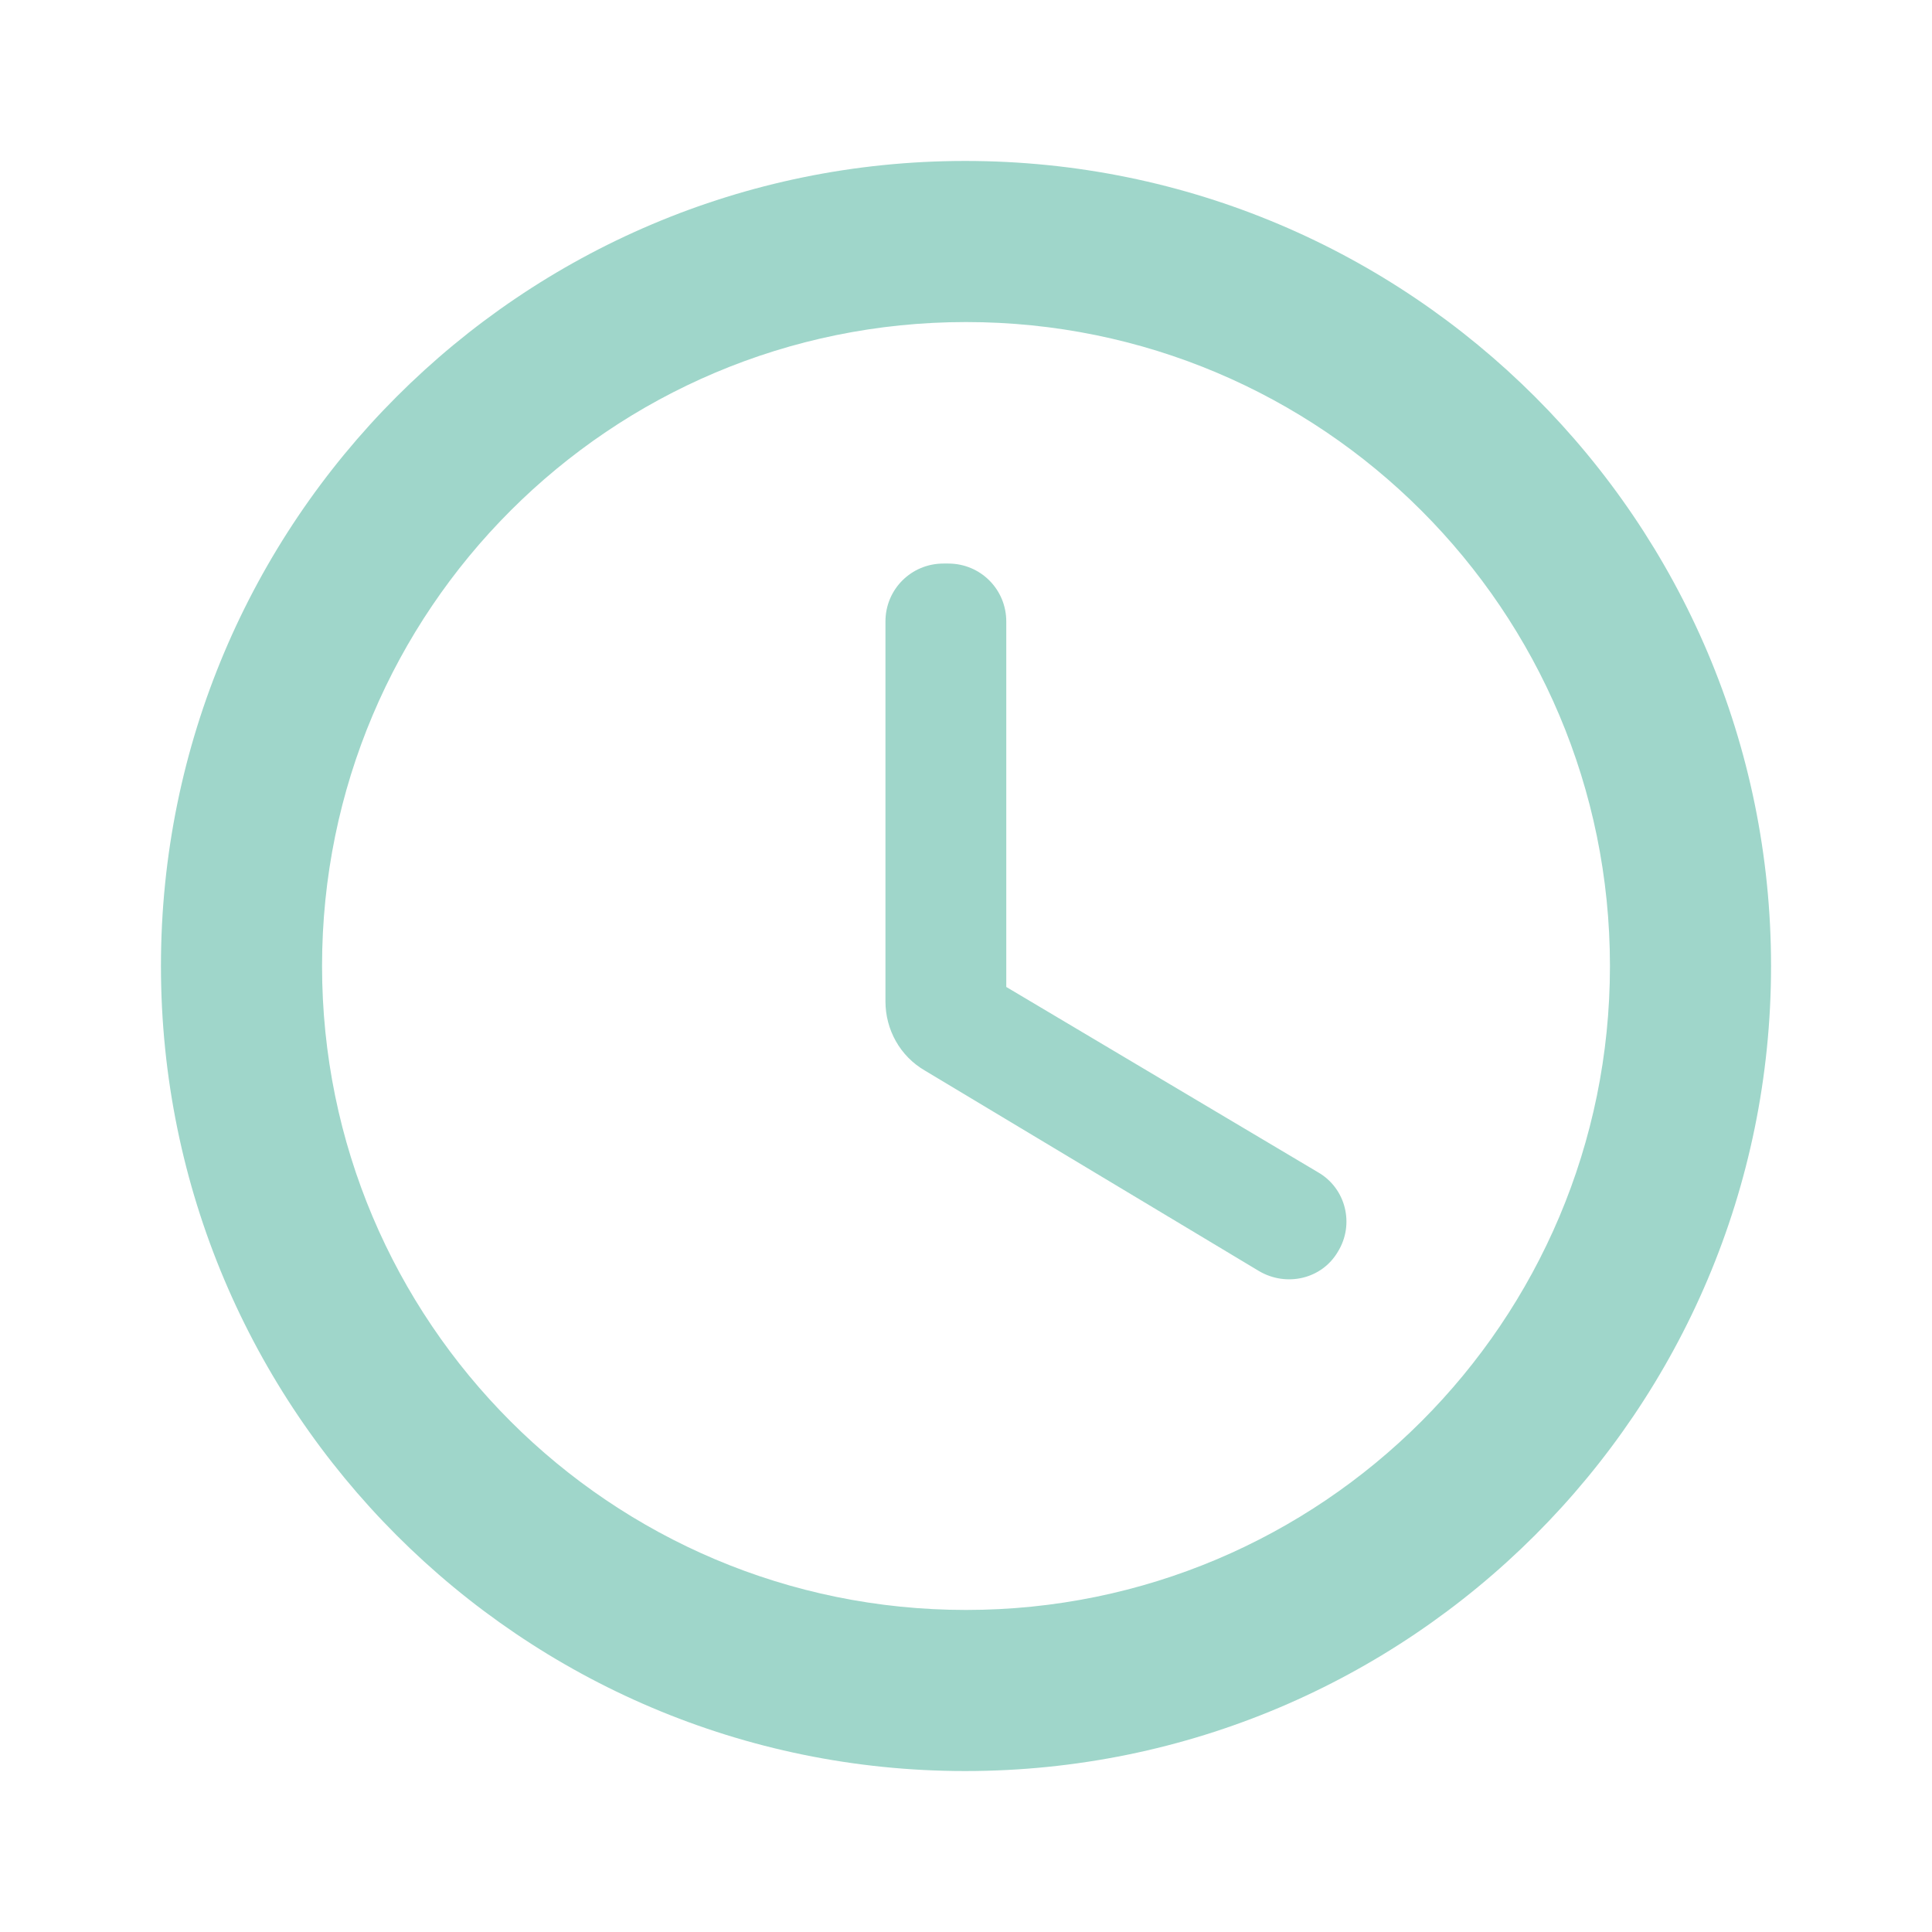
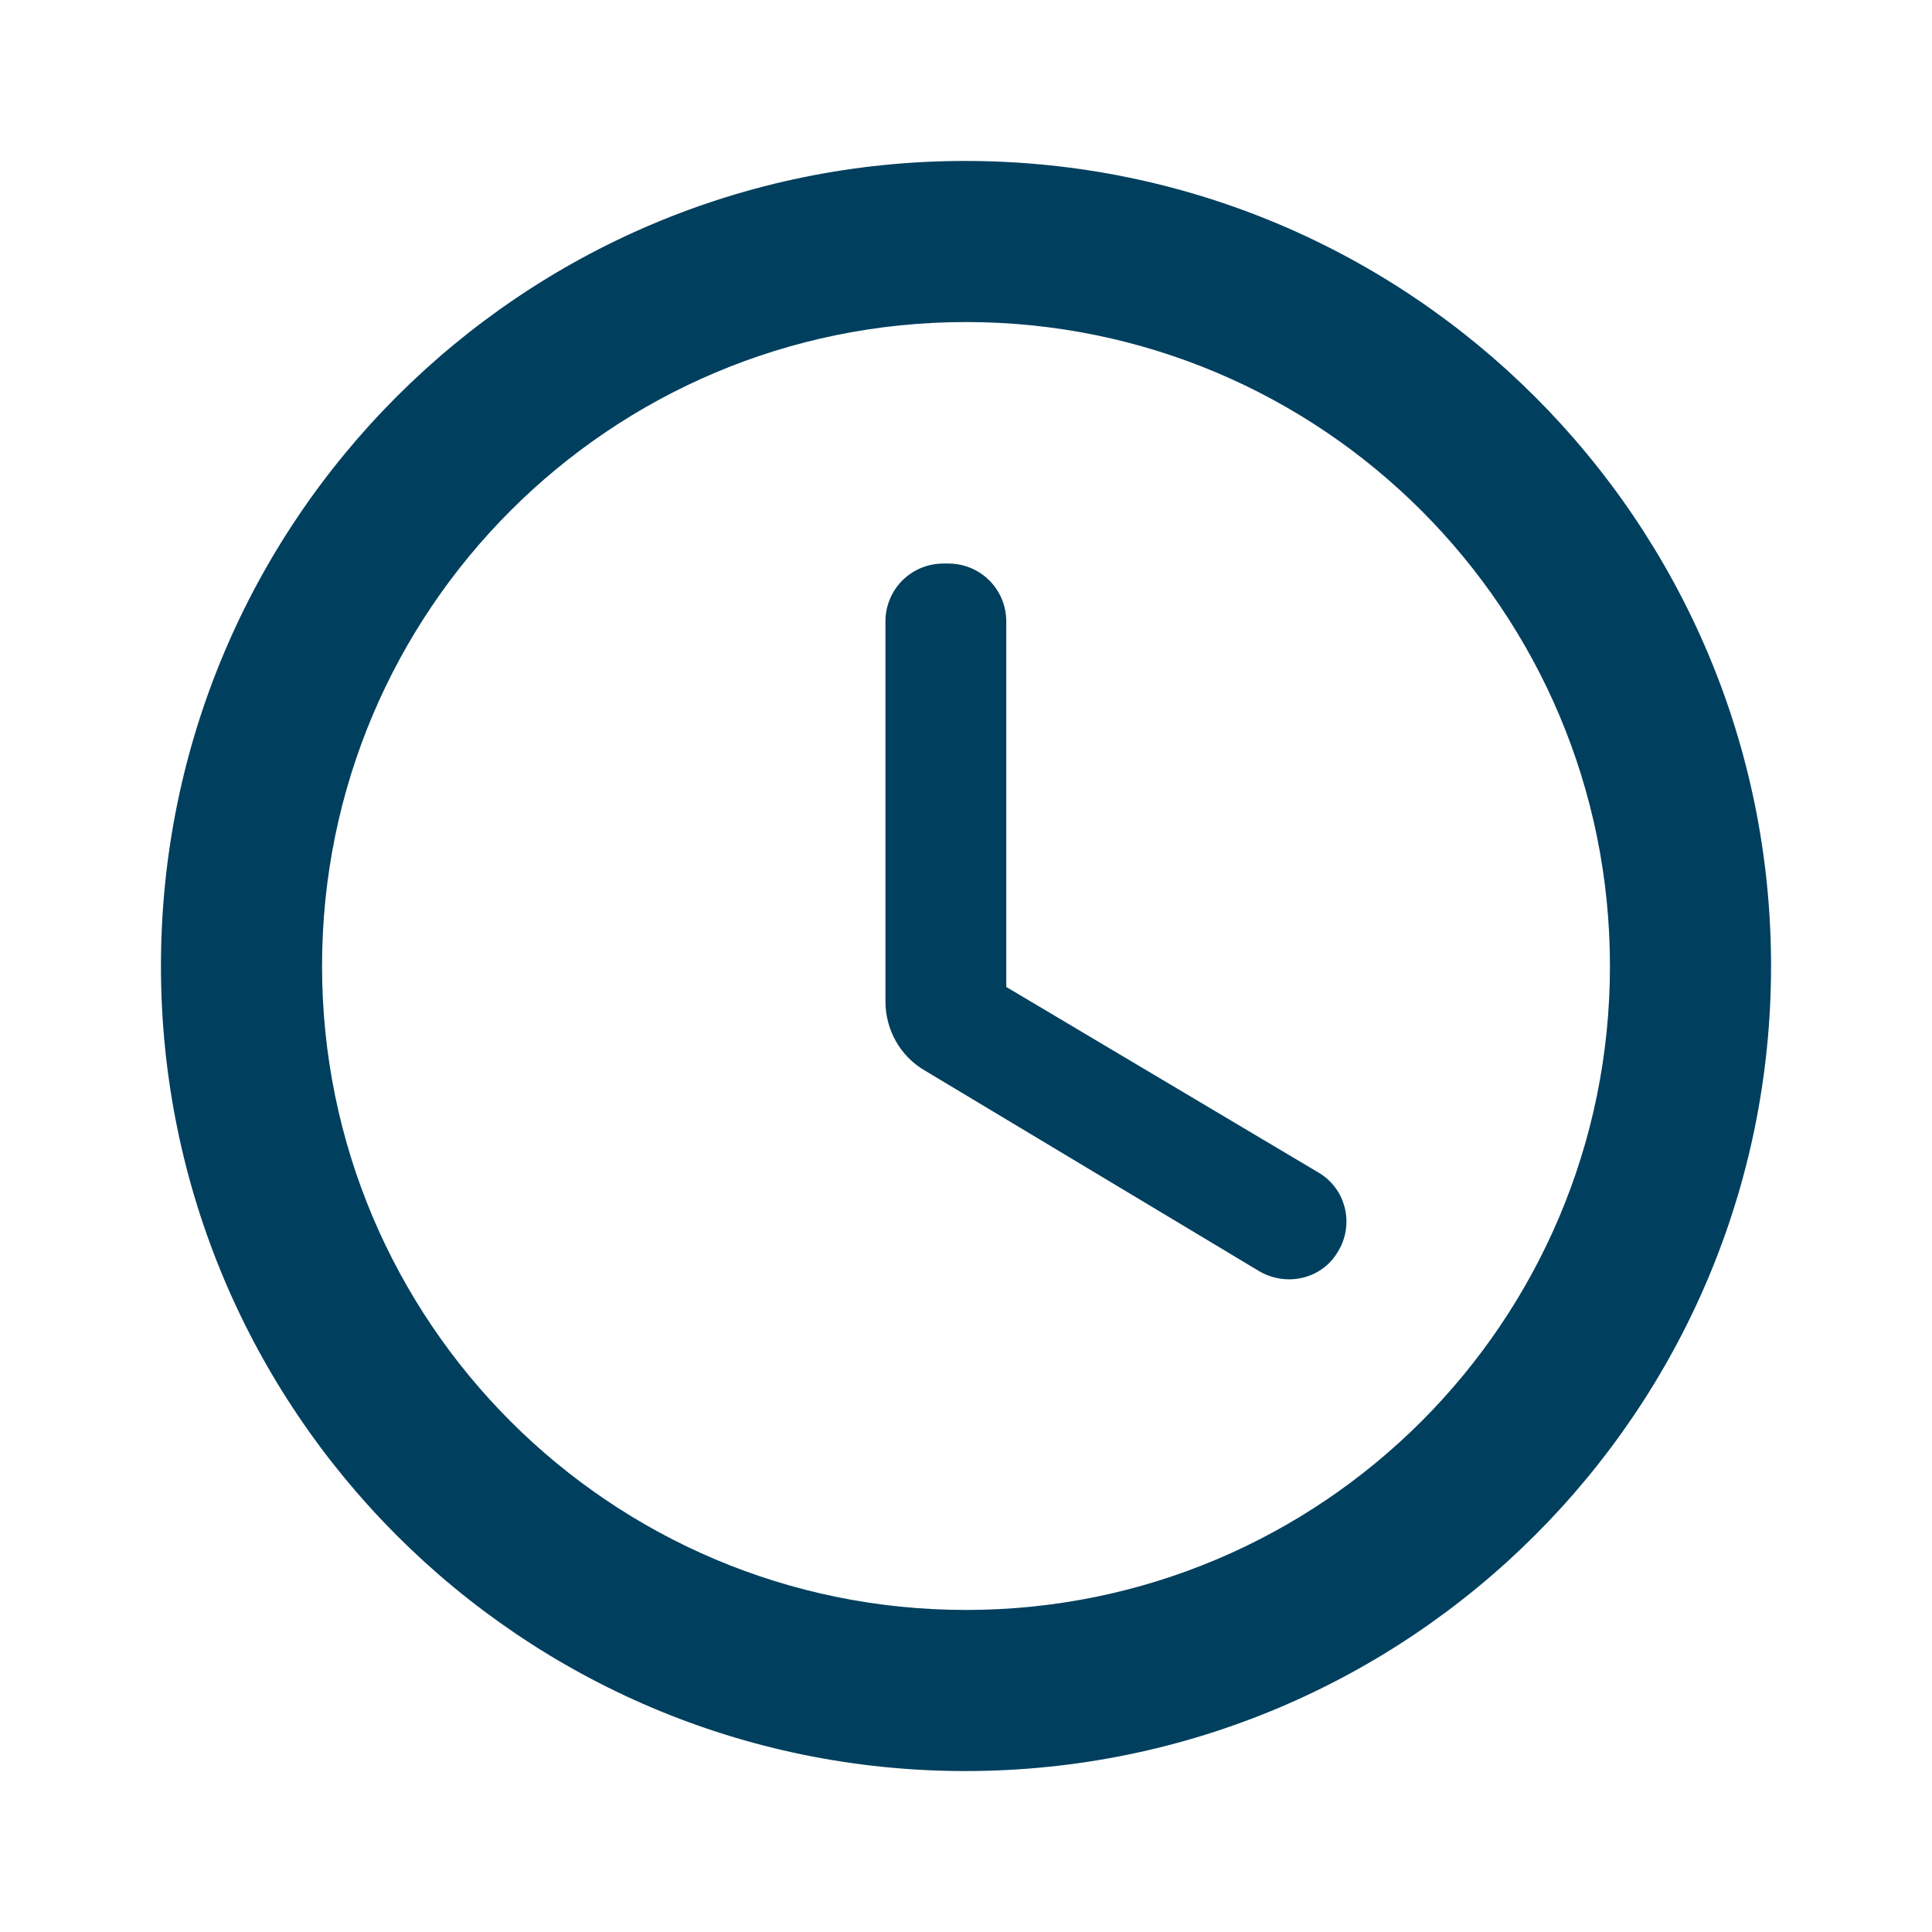
<svg xmlns="http://www.w3.org/2000/svg" width="13" height="13" viewBox="0 0 13 13" fill="none">
-   <path d="M6.495 1.083C3.505 1.083 1.083 3.51 1.083 6.5C1.083 9.49 3.505 11.917 6.495 11.917C9.49 11.917 11.917 9.49 11.917 6.5C11.917 3.51 9.49 1.083 6.495 1.083ZM6.5 10.833C4.106 10.833 2.167 8.894 2.167 6.5C2.167 4.106 4.106 2.167 6.5 2.167C8.894 2.167 10.833 4.106 10.833 6.5C10.833 8.894 8.894 10.833 6.5 10.833ZM6.381 3.792H6.348C6.132 3.792 5.958 3.965 5.958 4.182V6.738C5.958 6.928 6.056 7.107 6.224 7.204L8.472 8.553C8.656 8.661 8.894 8.607 9.002 8.423C9.116 8.239 9.057 7.995 8.867 7.887L6.771 6.641V4.182C6.771 3.965 6.597 3.792 6.381 3.792Z" fill="#9FD6CA" />
+   <path d="M6.495 1.083C3.505 1.083 1.083 3.51 1.083 6.5C1.083 9.49 3.505 11.917 6.495 11.917C9.49 11.917 11.917 9.49 11.917 6.5C11.917 3.51 9.49 1.083 6.495 1.083ZM6.5 10.833C4.106 10.833 2.167 8.894 2.167 6.5C2.167 4.106 4.106 2.167 6.5 2.167C8.894 2.167 10.833 4.106 10.833 6.5C10.833 8.894 8.894 10.833 6.5 10.833ZM6.381 3.792H6.348C6.132 3.792 5.958 3.965 5.958 4.182V6.738C5.958 6.928 6.056 7.107 6.224 7.204L8.472 8.553C8.656 8.661 8.894 8.607 9.002 8.423C9.116 8.239 9.057 7.995 8.867 7.887L6.771 6.641V4.182C6.771 3.965 6.597 3.792 6.381 3.792Z" fill="#003F5E" />
</svg>
